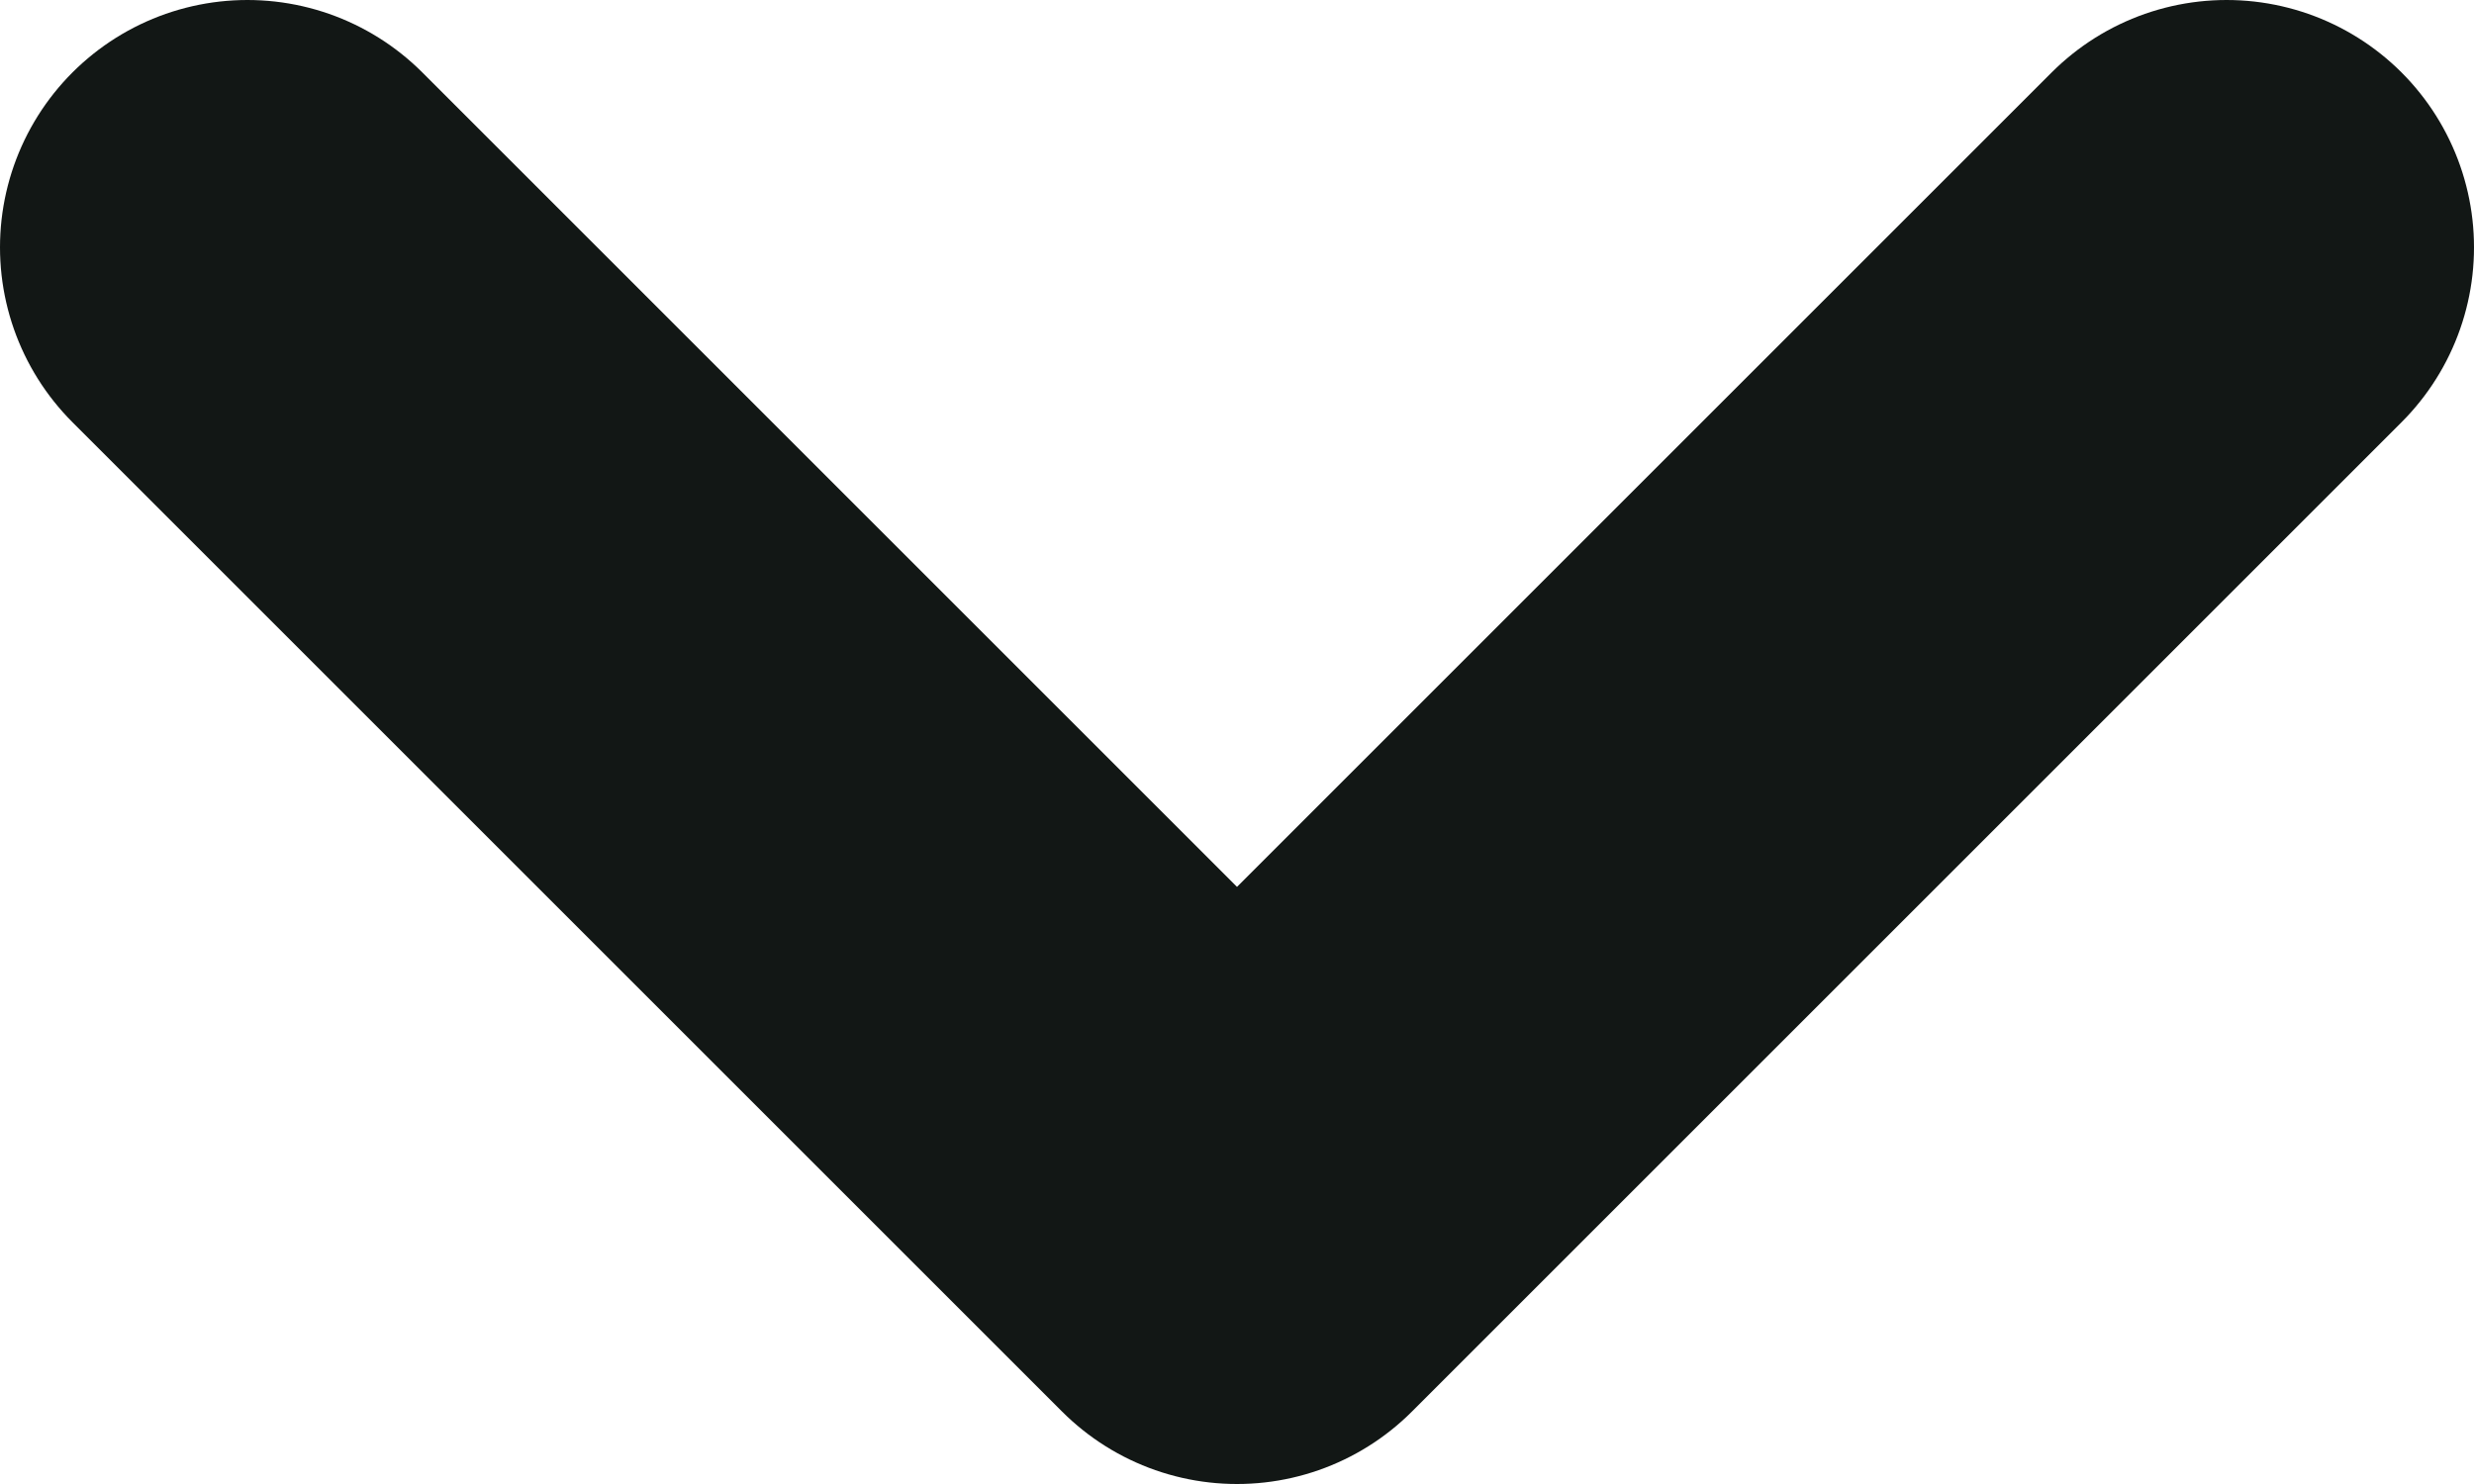
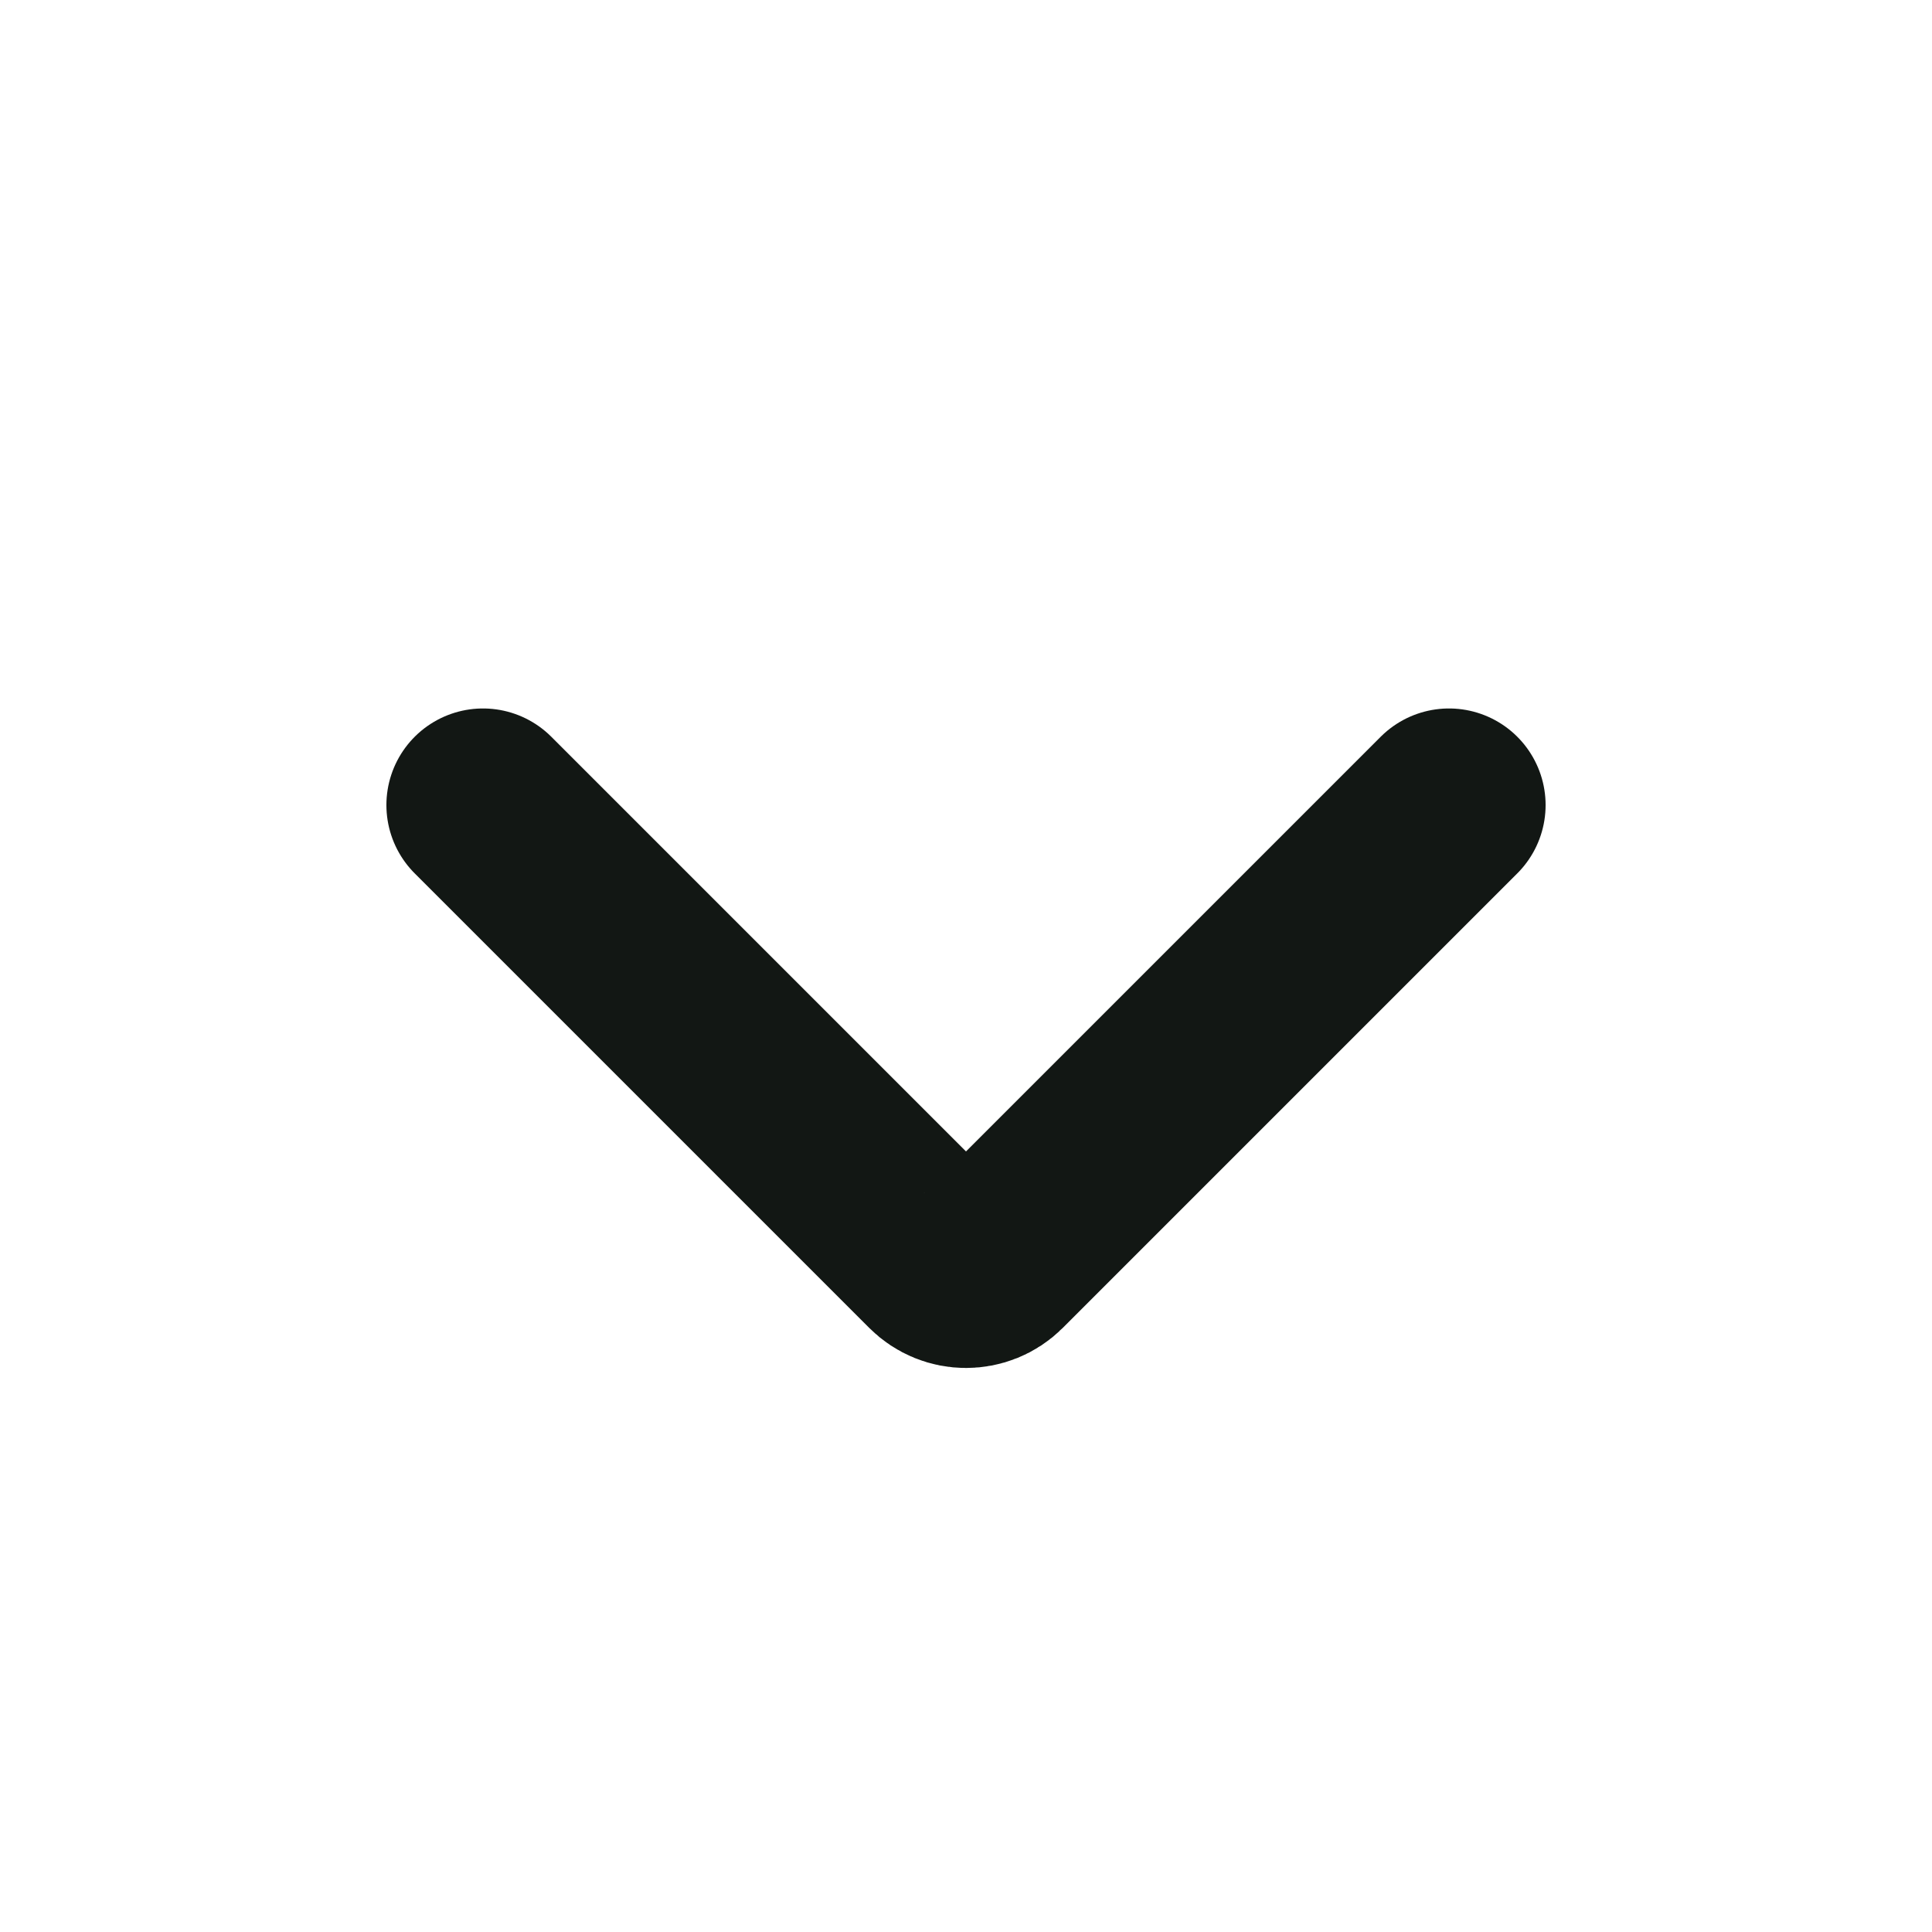
- <svg xmlns="http://www.w3.org/2000/svg" width="10" height="6" viewBox="0 0 10 6" fill="none">
-   <path d="M1 1L5 5L9 1" stroke="#121715" stroke-width="2" stroke-linecap="round" stroke-linejoin="round" />
+ <svg xmlns="http://www.w3.org/2000/svg" width="20" height="20" viewBox="0 0 20 20" fill="none">
+   <path d="M15 8.334L10.295 13.039C10.132 13.202 9.868 13.202 9.705 13.039L5 8.334" stroke="#121714" stroke-width="2" stroke-linecap="round" />
</svg>
